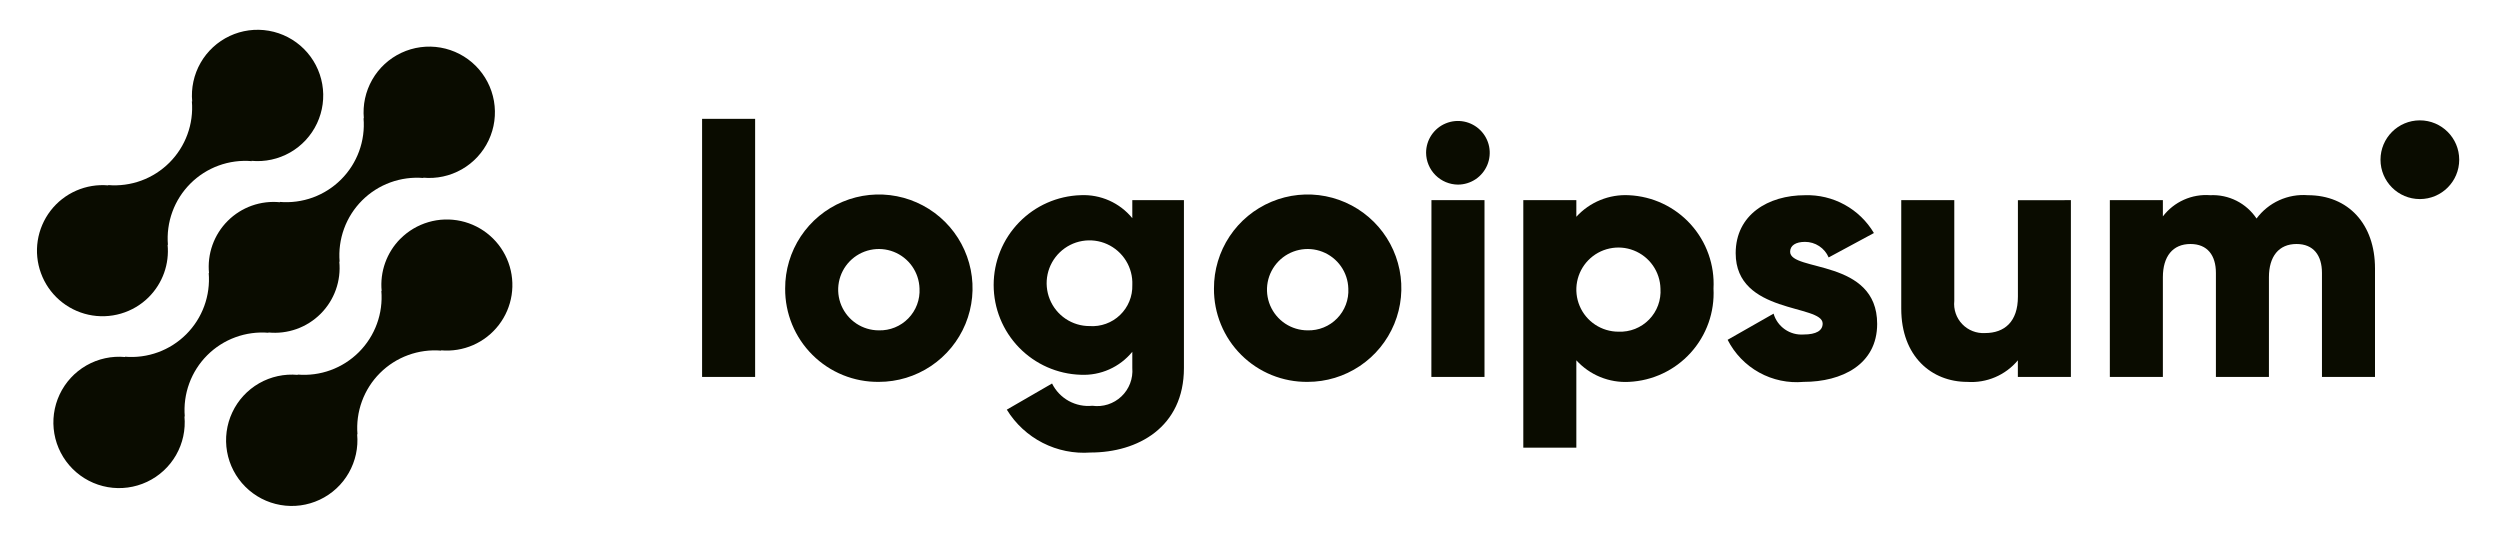
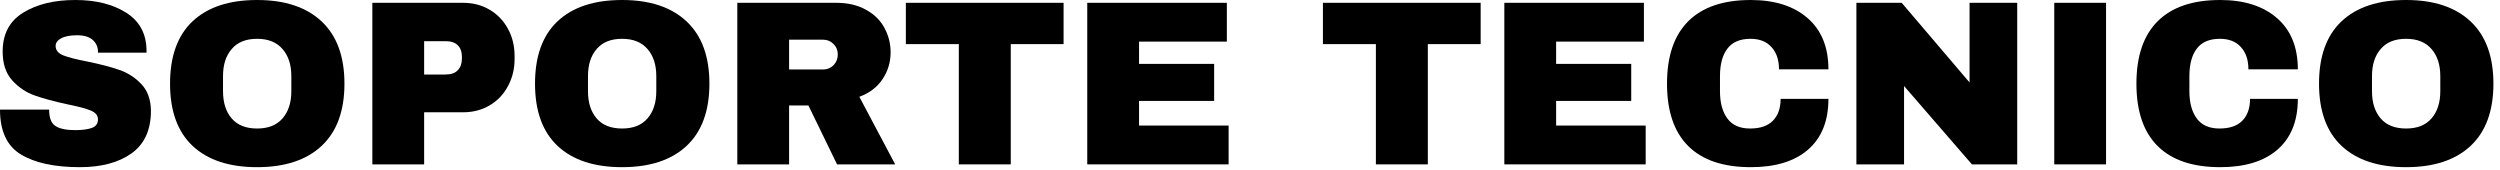
- <svg xmlns="http://www.w3.org/2000/svg" width="140" height="30" viewBox="0 0 140 30" fill="none">
-   <path d="M22.419 13.371C22.04 13.752 21.75 14.213 21.569 14.719C21.388 15.225 21.321 15.765 21.373 16.3L21.355 16.282C21.408 16.912 21.323 17.546 21.106 18.139C20.889 18.733 20.545 19.272 20.098 19.719C19.651 20.166 19.112 20.51 18.518 20.727C17.925 20.944 17.291 21.029 16.661 20.976L16.679 20.994C15.926 20.924 15.169 21.088 14.512 21.463C13.855 21.839 13.33 22.408 13.009 23.093C12.687 23.778 12.585 24.546 12.715 25.291C12.846 26.036 13.203 26.723 13.739 27.258C14.274 27.793 14.961 28.15 15.707 28.279C16.452 28.41 17.219 28.306 17.904 27.984C18.589 27.662 19.157 27.137 19.532 26.479C19.907 25.822 20.071 25.065 20 24.312L20.019 24.33C19.966 23.7 20.051 23.066 20.268 22.473C20.485 21.879 20.829 21.34 21.276 20.893C21.723 20.446 22.262 20.102 22.856 19.885C23.449 19.668 24.083 19.583 24.713 19.636L24.694 19.618C25.309 19.673 25.929 19.572 26.495 19.325C27.061 19.077 27.555 18.69 27.932 18.2C28.309 17.711 28.556 17.134 28.651 16.523C28.745 15.912 28.684 15.288 28.473 14.707C28.262 14.126 27.907 13.608 27.442 13.201C26.978 12.794 26.418 12.51 25.814 12.377C25.211 12.244 24.584 12.265 23.991 12.439C23.398 12.613 22.858 12.933 22.422 13.371H22.419Z" fill="#0A0C00" />
-   <path d="M15.042 18.636L15.023 18.618C15.559 18.672 16.099 18.606 16.606 18.426C17.113 18.245 17.573 17.954 17.954 17.574C18.334 17.194 18.626 16.733 18.807 16.227C18.988 15.72 19.054 15.179 19 14.644L19.019 14.662C18.966 14.032 19.051 13.398 19.268 12.805C19.485 12.211 19.829 11.672 20.276 11.225C20.723 10.778 21.262 10.434 21.856 10.217C22.45 10 23.083 9.915 23.713 9.968L23.694 9.95C24.448 10.021 25.205 9.857 25.862 9.482C26.519 9.107 27.044 8.538 27.366 7.853C27.689 7.168 27.791 6.401 27.661 5.655C27.531 4.91 27.174 4.223 26.639 3.687C26.104 3.152 25.416 2.795 24.671 2.665C23.925 2.535 23.158 2.638 22.473 2.96C21.788 3.282 21.219 3.807 20.844 4.464C20.469 5.122 20.305 5.879 20.376 6.632L20.358 6.613C20.412 7.243 20.327 7.877 20.11 8.471C19.893 9.064 19.549 9.603 19.102 10.05C18.655 10.497 18.116 10.841 17.522 11.059C16.928 11.275 16.294 11.36 15.664 11.307L15.682 11.326C15.147 11.272 14.606 11.338 14.099 11.518C13.593 11.699 13.132 11.99 12.752 12.37C12.371 12.751 12.08 13.211 11.899 13.717C11.718 14.224 11.652 14.765 11.705 15.3L11.687 15.282C11.74 15.912 11.655 16.546 11.438 17.139C11.221 17.733 10.877 18.272 10.43 18.719C9.983 19.166 9.444 19.51 8.85 19.727C8.257 19.944 7.623 20.029 6.993 19.976L7.011 19.994C6.258 19.923 5.501 20.087 4.843 20.462C4.186 20.837 3.661 21.406 3.339 22.091C3.017 22.776 2.914 23.543 3.044 24.289C3.174 25.034 3.531 25.721 4.067 26.257C4.602 26.792 5.289 27.149 6.034 27.279C6.78 27.409 7.547 27.306 8.232 26.984C8.917 26.662 9.486 26.137 9.861 25.48C10.237 24.822 10.4 24.066 10.329 23.312L10.348 23.33C10.295 22.7 10.38 22.066 10.597 21.473C10.814 20.879 11.158 20.34 11.605 19.893C12.052 19.446 12.591 19.102 13.185 18.885C13.778 18.668 14.412 18.583 15.042 18.636Z" fill="#0A0C00" />
-   <path d="M8.34 16.629C8.719 16.248 9.009 15.787 9.19 15.281C9.371 14.775 9.437 14.235 9.385 13.7L9.404 13.718C9.351 13.088 9.436 12.454 9.653 11.86C9.87 11.266 10.215 10.727 10.662 10.28C11.109 9.833 11.648 9.489 12.242 9.272C12.836 9.055 13.47 8.97 14.1 9.024L14.081 9.006C14.834 9.077 15.591 8.913 16.248 8.538C16.905 8.163 17.43 7.594 17.752 6.909C18.074 6.225 18.177 5.457 18.046 4.712C17.916 3.967 17.559 3.28 17.024 2.745C16.489 2.21 15.802 1.853 15.057 1.723C14.312 1.593 13.545 1.695 12.86 2.017C12.175 2.339 11.607 2.864 11.231 3.521C10.856 4.178 10.693 4.935 10.763 5.688L10.745 5.67C10.798 6.3 10.713 6.934 10.496 7.527C10.279 8.121 9.935 8.66 9.488 9.107C9.041 9.554 8.502 9.898 7.909 10.115C7.315 10.332 6.681 10.417 6.051 10.364L6.069 10.382C5.454 10.327 4.834 10.428 4.268 10.676C3.702 10.924 3.208 11.31 2.831 11.8C2.455 12.29 2.208 12.867 2.113 13.477C2.019 14.088 2.08 14.713 2.292 15.293C2.503 15.874 2.857 16.392 3.322 16.799C3.787 17.206 4.347 17.49 4.95 17.623C5.553 17.756 6.181 17.735 6.774 17.561C7.367 17.387 7.906 17.067 8.342 16.629H8.34Z" fill="#0A0C00" />
-   <path d="M39.317 6.655H42.287V21.108H39.317V6.655Z" fill="#0A0C00" />
-   <path d="M43.969 16.159C43.965 15.12 44.269 14.104 44.843 13.238C45.417 12.373 46.235 11.697 47.193 11.297C48.152 10.896 49.207 10.789 50.227 10.989C51.246 11.19 52.183 11.688 52.919 12.421C53.654 13.153 54.156 14.088 54.361 15.107C54.565 16.125 54.462 17.181 54.066 18.141C53.669 19.101 52.996 19.922 52.133 20.499C51.27 21.077 50.255 21.385 49.216 21.385C48.526 21.393 47.842 21.263 47.204 21.004C46.565 20.744 45.984 20.36 45.496 19.873C45.007 19.387 44.62 18.808 44.358 18.17C44.096 17.532 43.964 16.849 43.969 16.159ZM51.493 16.159C51.48 15.711 51.336 15.277 51.079 14.911C50.821 14.545 50.461 14.263 50.044 14.1C49.626 13.937 49.17 13.901 48.733 13.996C48.295 14.091 47.895 14.313 47.583 14.634C47.271 14.955 47.06 15.361 46.977 15.801C46.894 16.241 46.943 16.696 47.117 17.108C47.292 17.521 47.584 17.873 47.957 18.121C48.33 18.368 48.768 18.5 49.216 18.5C49.523 18.508 49.828 18.453 50.112 18.337C50.396 18.222 50.653 18.048 50.867 17.828C51.081 17.608 51.247 17.347 51.355 17.059C51.463 16.772 51.51 16.465 51.493 16.159Z" fill="#0A0C00" />
-   <path d="M66.3 11.209V20.609C66.3 23.935 63.706 25.341 61.073 25.341C60.146 25.41 59.218 25.223 58.39 24.8C57.562 24.377 56.867 23.733 56.381 22.941L58.915 21.476C59.119 21.889 59.445 22.23 59.848 22.453C60.252 22.675 60.714 22.77 61.172 22.723C61.465 22.764 61.763 22.738 62.045 22.648C62.327 22.557 62.584 22.405 62.799 22.201C63.014 21.998 63.18 21.749 63.286 21.473C63.391 21.196 63.433 20.9 63.409 20.605V19.7C63.061 20.126 62.618 20.464 62.116 20.687C61.614 20.911 61.067 21.013 60.518 20.987C59.212 20.946 57.973 20.398 57.063 19.459C56.154 18.521 55.645 17.265 55.645 15.959C55.645 14.652 56.154 13.396 57.063 12.458C57.973 11.519 59.212 10.971 60.518 10.93C61.067 10.904 61.614 11.007 62.116 11.23C62.618 11.454 63.061 11.792 63.409 12.217V11.207L66.3 11.209ZM63.41 15.96C63.43 15.482 63.306 15.008 63.055 14.6C62.803 14.192 62.435 13.869 61.999 13.672C61.562 13.475 61.076 13.414 60.604 13.495C60.132 13.576 59.695 13.797 59.35 14.129C59.004 14.461 58.766 14.889 58.665 15.357C58.565 15.825 58.607 16.313 58.786 16.757C58.965 17.202 59.273 17.582 59.67 17.85C60.068 18.118 60.536 18.261 61.015 18.26C61.327 18.282 61.64 18.238 61.934 18.131C62.228 18.025 62.497 17.858 62.722 17.641C62.948 17.424 63.126 17.163 63.244 16.873C63.363 16.584 63.419 16.273 63.41 15.96Z" fill="#0A0C00" />
-   <path d="M67.982 16.159C67.978 15.12 68.282 14.104 68.856 13.238C69.43 12.373 70.248 11.697 71.207 11.297C72.165 10.896 73.221 10.789 74.24 10.989C75.259 11.19 76.196 11.688 76.932 12.421C77.668 13.153 78.169 14.088 78.374 15.107C78.578 16.125 78.475 17.181 78.079 18.141C77.682 19.101 77.01 19.922 76.146 20.499C75.283 21.077 74.268 21.385 73.229 21.385C72.54 21.393 71.856 21.263 71.217 21.004C70.578 20.744 69.997 20.36 69.509 19.873C69.02 19.387 68.634 18.808 68.372 18.17C68.109 17.532 67.977 16.849 67.982 16.159ZM75.506 16.159C75.494 15.711 75.35 15.277 75.092 14.911C74.834 14.545 74.474 14.263 74.057 14.1C73.64 13.937 73.184 13.901 72.746 13.996C72.308 14.091 71.908 14.313 71.596 14.634C71.284 14.955 71.073 15.361 70.99 15.801C70.907 16.241 70.956 16.696 71.13 17.108C71.305 17.521 71.597 17.873 71.97 18.121C72.343 18.368 72.781 18.5 73.229 18.5C73.536 18.508 73.841 18.453 74.125 18.337C74.409 18.222 74.667 18.048 74.88 17.828C75.094 17.608 75.26 17.347 75.368 17.059C75.476 16.772 75.523 16.465 75.506 16.159Z" fill="#0A0C00" />
-   <path d="M79.861 8.556C79.861 8.203 79.965 7.859 80.161 7.566C80.357 7.273 80.635 7.044 80.961 6.91C81.287 6.775 81.645 6.739 81.99 6.808C82.336 6.877 82.654 7.047 82.903 7.296C83.152 7.545 83.322 7.863 83.391 8.208C83.459 8.554 83.424 8.912 83.289 9.238C83.154 9.563 82.926 9.842 82.633 10.038C82.34 10.233 81.995 10.338 81.643 10.338C81.172 10.333 80.721 10.144 80.388 9.811C80.055 9.478 79.865 9.027 79.861 8.556ZM80.161 11.209H83.132V21.109H80.157L80.161 11.209Z" fill="#0A0C00" />
-   <path d="M95.956 16.159C95.99 16.813 95.895 17.468 95.676 18.085C95.456 18.703 95.117 19.27 94.677 19.756C94.237 20.242 93.706 20.636 93.113 20.915C92.521 21.195 91.879 21.354 91.224 21.385C90.674 21.415 90.124 21.322 89.614 21.113C89.103 20.904 88.646 20.584 88.275 20.177V25.068H85.305V11.209H88.275V12.139C88.647 11.732 89.104 11.412 89.614 11.204C90.124 10.995 90.674 10.902 91.224 10.932C91.879 10.963 92.521 11.122 93.114 11.402C93.706 11.681 94.238 12.075 94.678 12.561C95.117 13.047 95.457 13.615 95.676 14.232C95.896 14.85 95.991 15.505 95.956 16.159ZM92.986 16.159C92.975 15.696 92.827 15.246 92.561 14.866C92.295 14.487 91.923 14.194 91.492 14.025C91.06 13.855 90.588 13.817 90.135 13.915C89.682 14.012 89.268 14.241 88.944 14.573C88.621 14.905 88.402 15.325 88.316 15.78C88.23 16.236 88.28 16.706 88.46 17.133C88.64 17.561 88.942 17.925 89.328 18.181C89.715 18.437 90.168 18.574 90.631 18.574C90.949 18.588 91.267 18.535 91.563 18.418C91.859 18.301 92.127 18.122 92.35 17.894C92.572 17.666 92.744 17.394 92.853 17.095C92.963 16.796 93.008 16.477 92.986 16.159Z" fill="#0A0C00" />
-   <path d="M105.121 18.138C105.121 20.415 103.142 21.385 101.004 21.385C100.14 21.463 99.273 21.281 98.514 20.861C97.755 20.441 97.14 19.803 96.747 19.029L99.32 17.564C99.424 17.922 99.648 18.233 99.954 18.445C100.259 18.658 100.629 18.759 101 18.732C101.712 18.732 102.069 18.514 102.069 18.119C102.069 17.029 97.198 17.604 97.198 14.179C97.198 12.02 99.02 10.932 101.079 10.932C101.853 10.908 102.619 11.091 103.298 11.464C103.977 11.836 104.544 12.384 104.939 13.05L102.405 14.416C102.294 14.157 102.109 13.936 101.873 13.781C101.637 13.626 101.361 13.544 101.079 13.545C100.564 13.545 100.247 13.745 100.247 14.099C100.251 15.228 105.121 14.475 105.121 18.138Z" fill="#0A0C00" />
-   <path d="M115.97 11.209V21.109H113V20.178C112.657 20.589 112.222 20.913 111.73 21.122C111.238 21.332 110.704 21.423 110.17 21.386C108.17 21.386 106.47 19.961 106.47 17.286V11.209H109.44V16.851C109.415 17.087 109.442 17.325 109.519 17.549C109.595 17.774 109.72 17.979 109.884 18.15C110.048 18.322 110.247 18.455 110.468 18.541C110.688 18.628 110.925 18.665 111.162 18.651C112.251 18.651 113.003 18.018 113.003 16.612V11.212L115.97 11.209Z" fill="#0A0C00" />
-   <path d="M133 15.03V21.108H130.03V15.287C130.03 14.297 129.555 13.664 128.605 13.664C127.615 13.664 127.06 14.357 127.06 15.525V21.108H124.091V15.287C124.091 14.297 123.616 13.664 122.665 13.664C121.675 13.664 121.121 14.357 121.121 15.525V21.108H118.151V11.208H121.121V12.118C121.429 11.714 121.833 11.394 122.296 11.187C122.76 10.979 123.268 10.892 123.774 10.931C124.282 10.906 124.788 11.013 125.243 11.242C125.697 11.471 126.084 11.814 126.367 12.237C126.696 11.794 127.132 11.442 127.634 11.214C128.136 10.986 128.688 10.888 129.238 10.931C131.511 10.932 133 12.555 133 15.03Z" fill="#0A0C00" />
-   <path d="M135.512 11.148C136.729 11.148 137.716 10.161 137.716 8.944C137.716 7.727 136.729 6.74 135.512 6.74C134.295 6.74 133.308 7.727 133.308 8.944C133.308 10.161 134.295 11.148 135.512 11.148Z" fill="#0A0C00" />
+ <svg xmlns="http://www.w3.org/2000/svg" width="353" height="24" viewBox="0 0 353 24" fill="none">
+   <path d="M10.625 0C13.542 0 15.938 0.599 17.812 1.792C19.688 2.974 20.646 4.724 20.688 7.042V7.438H13.833V7.292C13.833 6.641 13.588 6.094 13.104 5.646C12.615 5.203 11.875 4.979 10.875 4.979C9.901 4.979 9.151 5.125 8.625 5.417C8.109 5.698 7.854 6.052 7.854 6.479C7.854 7.078 8.208 7.521 8.917 7.812C9.625 8.094 10.76 8.385 12.333 8.688C14.167 9.062 15.672 9.458 16.854 9.875C18.047 10.281 19.083 10.948 19.958 11.875C20.844 12.807 21.297 14.062 21.312 15.646C21.312 18.344 20.401 20.344 18.583 21.646C16.76 22.953 14.323 23.604 11.271 23.604C7.714 23.604 4.943 23.01 2.958 21.812C0.984 20.62 0 18.51 0 15.479H6.938C6.938 16.635 7.234 17.406 7.833 17.792C8.427 18.182 9.359 18.375 10.625 18.375C11.542 18.375 12.302 18.281 12.917 18.083C13.526 17.875 13.833 17.469 13.833 16.854C13.833 16.302 13.49 15.885 12.812 15.604C12.146 15.328 11.047 15.037 9.521 14.729C7.656 14.328 6.115 13.912 4.896 13.479C3.688 13.052 2.63 12.344 1.729 11.354C0.823 10.354 0.375 9 0.375 7.292C0.375 4.807 1.339 2.974 3.271 1.792C5.198 0.599 7.651 0 10.625 0Z" fill="black" />
+   <path d="M36.302 0C40.23 0 43.266 1.01 45.407 3.021C47.558 5.036 48.636 7.969 48.636 11.812C48.636 15.662 47.558 18.594 45.407 20.604C43.266 22.604 40.23 23.604 36.302 23.604C32.37 23.604 29.334 22.604 27.198 20.604C25.073 18.604 24.011 15.677 24.011 11.812C24.011 7.938 25.073 5 27.198 3C29.334 1 32.37 0 36.302 0ZM36.302 5.479C34.73 5.479 33.537 5.958 32.719 6.917C31.896 7.865 31.49 9.141 31.49 10.75V12.875C31.49 14.49 31.896 15.771 32.719 16.729C33.537 17.677 34.73 18.146 36.302 18.146C37.87 18.146 39.063 17.677 39.886 16.729C40.719 15.771 41.136 14.49 41.136 12.875V10.75C41.136 9.141 40.719 7.865 39.886 6.917C39.063 5.958 37.87 5.479 36.302 5.479Z" fill="black" />
+   <path d="M65.367 0.396C66.784 0.396 68.039 0.724 69.138 1.375C70.247 2.031 71.106 2.927 71.721 4.063C72.346 5.203 72.659 6.479 72.659 7.896V8.334C72.659 9.74 72.346 11.016 71.721 12.167C71.106 13.323 70.247 14.224 69.138 14.875C68.039 15.531 66.784 15.854 65.367 15.854H59.888V23.209H52.575V0.396H65.367ZM59.888 10.521H62.908C63.685 10.521 64.263 10.323 64.638 9.917C65.023 9.516 65.221 8.974 65.221 8.292V8.021C65.221 7.313 65.023 6.771 64.638 6.396C64.263 6.011 63.685 5.813 62.908 5.813H59.888V10.521Z" fill="black" />
+   <path d="M87.836 0C91.763 0 94.799 1.01 96.94 3.021C99.091 5.036 100.169 7.969 100.169 11.812C100.169 15.662 99.091 18.594 96.94 20.604C94.799 22.604 91.763 23.604 87.836 23.604C83.903 23.604 80.867 22.604 78.731 20.604C76.606 18.604 75.544 15.677 75.544 11.812C75.544 7.938 76.606 5 78.731 3C80.867 1 83.903 0 87.836 0ZM87.836 5.479C86.263 5.479 85.07 5.958 84.252 6.917C83.429 7.865 83.023 9.141 83.023 10.75V12.875C83.023 14.49 83.429 15.771 84.252 16.729C85.07 17.677 86.263 18.146 87.836 18.146C89.403 18.146 90.596 17.677 91.419 16.729C92.252 15.771 92.669 14.49 92.669 12.875V10.75C92.669 9.141 92.252 7.865 91.419 6.917C90.596 5.958 89.403 5.479 87.836 5.479Z" fill="black" />
+   <path d="M125.754 7.396C125.754 8.787 125.369 10.052 124.608 11.188C123.858 12.313 122.765 13.141 121.338 13.667L126.4 23.209H118.192L114.15 14.896H111.421V23.209H104.108V0.396H118.067C119.692 0.396 121.077 0.719 122.233 1.354C123.4 1.979 124.275 2.828 124.858 3.896C125.452 4.969 125.754 6.136 125.754 7.396ZM118.296 7.688C118.296 7.094 118.093 6.599 117.692 6.208C117.285 5.807 116.801 5.604 116.233 5.604H111.421V9.813H116.233C116.801 9.813 117.285 9.615 117.692 9.209C118.093 8.792 118.296 8.287 118.296 7.688Z" fill="black" />
+   <path d="M142.719 6.229V23.209H135.385V6.229H127.906V0.396H150.177V6.229H142.719Z" fill="black" />
+   <path d="M153.521 0.396H173.23V5.875H160.834V9.021H171.438V14.25H160.834V17.729H173.48V23.209H153.521V0.396Z" fill="black" />
+   <path d="M201.609 6.229V23.209H194.276V6.229H186.797V0.396H209.068V6.229H201.609Z" fill="black" />
+   <path d="M212.412 0.396H232.12V5.875H219.725V9.021H230.329V14.25H219.725V17.729H232.37V23.209H212.412V0.396Z" fill="black" />
+   <path d="M247.215 0C250.59 0 253.257 0.849 255.215 2.542C257.184 4.24 258.174 6.656 258.174 9.792H251.194C251.194 8.458 250.84 7.411 250.132 6.646C249.434 5.87 248.45 5.479 247.174 5.479C245.684 5.479 244.595 5.948 243.903 6.875C243.205 7.792 242.861 9.083 242.861 10.75V12.875C242.861 14.5 243.205 15.787 243.903 16.729C244.595 17.677 245.663 18.146 247.111 18.146C248.528 18.146 249.595 17.787 250.319 17.062C251.054 16.328 251.424 15.292 251.424 13.958H258.174C258.174 17.073 257.215 19.458 255.299 21.125C253.392 22.781 250.7 23.604 247.215 23.604C243.325 23.604 240.382 22.615 238.382 20.625C236.382 18.641 235.382 15.703 235.382 11.812C235.382 7.927 236.382 4.99 238.382 3C240.382 1 243.325 0 247.215 0Z" fill="black" />
+   <path d="M278.436 23.209L268.852 12.146V23.209H262.123V0.396H268.519L278.102 11.646V0.396H284.831V23.209H278.436Z" fill="black" />
+   <path d="M290.062 23.209V0.396H297.375V23.209H290.062Z" fill="black" />
+   <path d="M313.496 0C316.871 0 319.538 0.849 321.496 2.542C323.465 4.24 324.455 6.656 324.455 9.792H317.476C317.476 8.458 317.121 7.411 316.413 6.646C315.715 5.87 314.731 5.479 313.455 5.479C311.965 5.479 310.877 5.948 310.184 6.875C309.486 7.792 309.142 9.083 309.142 10.75V12.875C309.142 14.5 309.486 15.787 310.184 16.729C310.877 17.677 311.944 18.146 313.392 18.146C314.809 18.146 315.877 17.787 316.601 17.062C317.335 16.328 317.705 15.292 317.705 13.958H324.455C324.455 17.073 323.496 19.458 321.58 21.125C319.674 22.781 316.981 23.604 313.496 23.604C309.606 23.604 306.663 22.615 304.663 20.625C302.663 18.641 301.663 15.703 301.663 11.812C301.663 7.927 302.663 4.99 304.663 3C306.663 1 309.606 0 313.496 0Z" fill="black" />
+   <path d="M339.738 0C343.665 0 346.701 1.01 348.842 3.021C350.993 5.036 352.071 7.969 352.071 11.812C352.071 15.662 350.993 18.594 348.842 20.604C346.701 22.604 343.665 23.604 339.738 23.604C335.806 23.604 332.769 22.604 330.634 20.604C328.509 18.604 327.446 15.677 327.446 11.812C327.446 7.938 328.509 5 330.634 3C332.769 1 335.806 0 339.738 0ZM339.738 5.479C338.165 5.479 336.972 5.958 336.155 6.917C335.332 7.865 334.925 9.141 334.925 10.75V12.875C334.925 14.49 335.332 15.771 336.155 16.729C336.972 17.677 338.165 18.146 339.738 18.146C341.306 18.146 342.498 17.677 343.321 16.729C344.155 15.771 344.571 14.49 344.571 12.875V10.75C344.571 9.141 344.155 7.865 343.321 6.917C342.498 5.958 341.306 5.479 339.738 5.479Z" fill="black" />
</svg>
